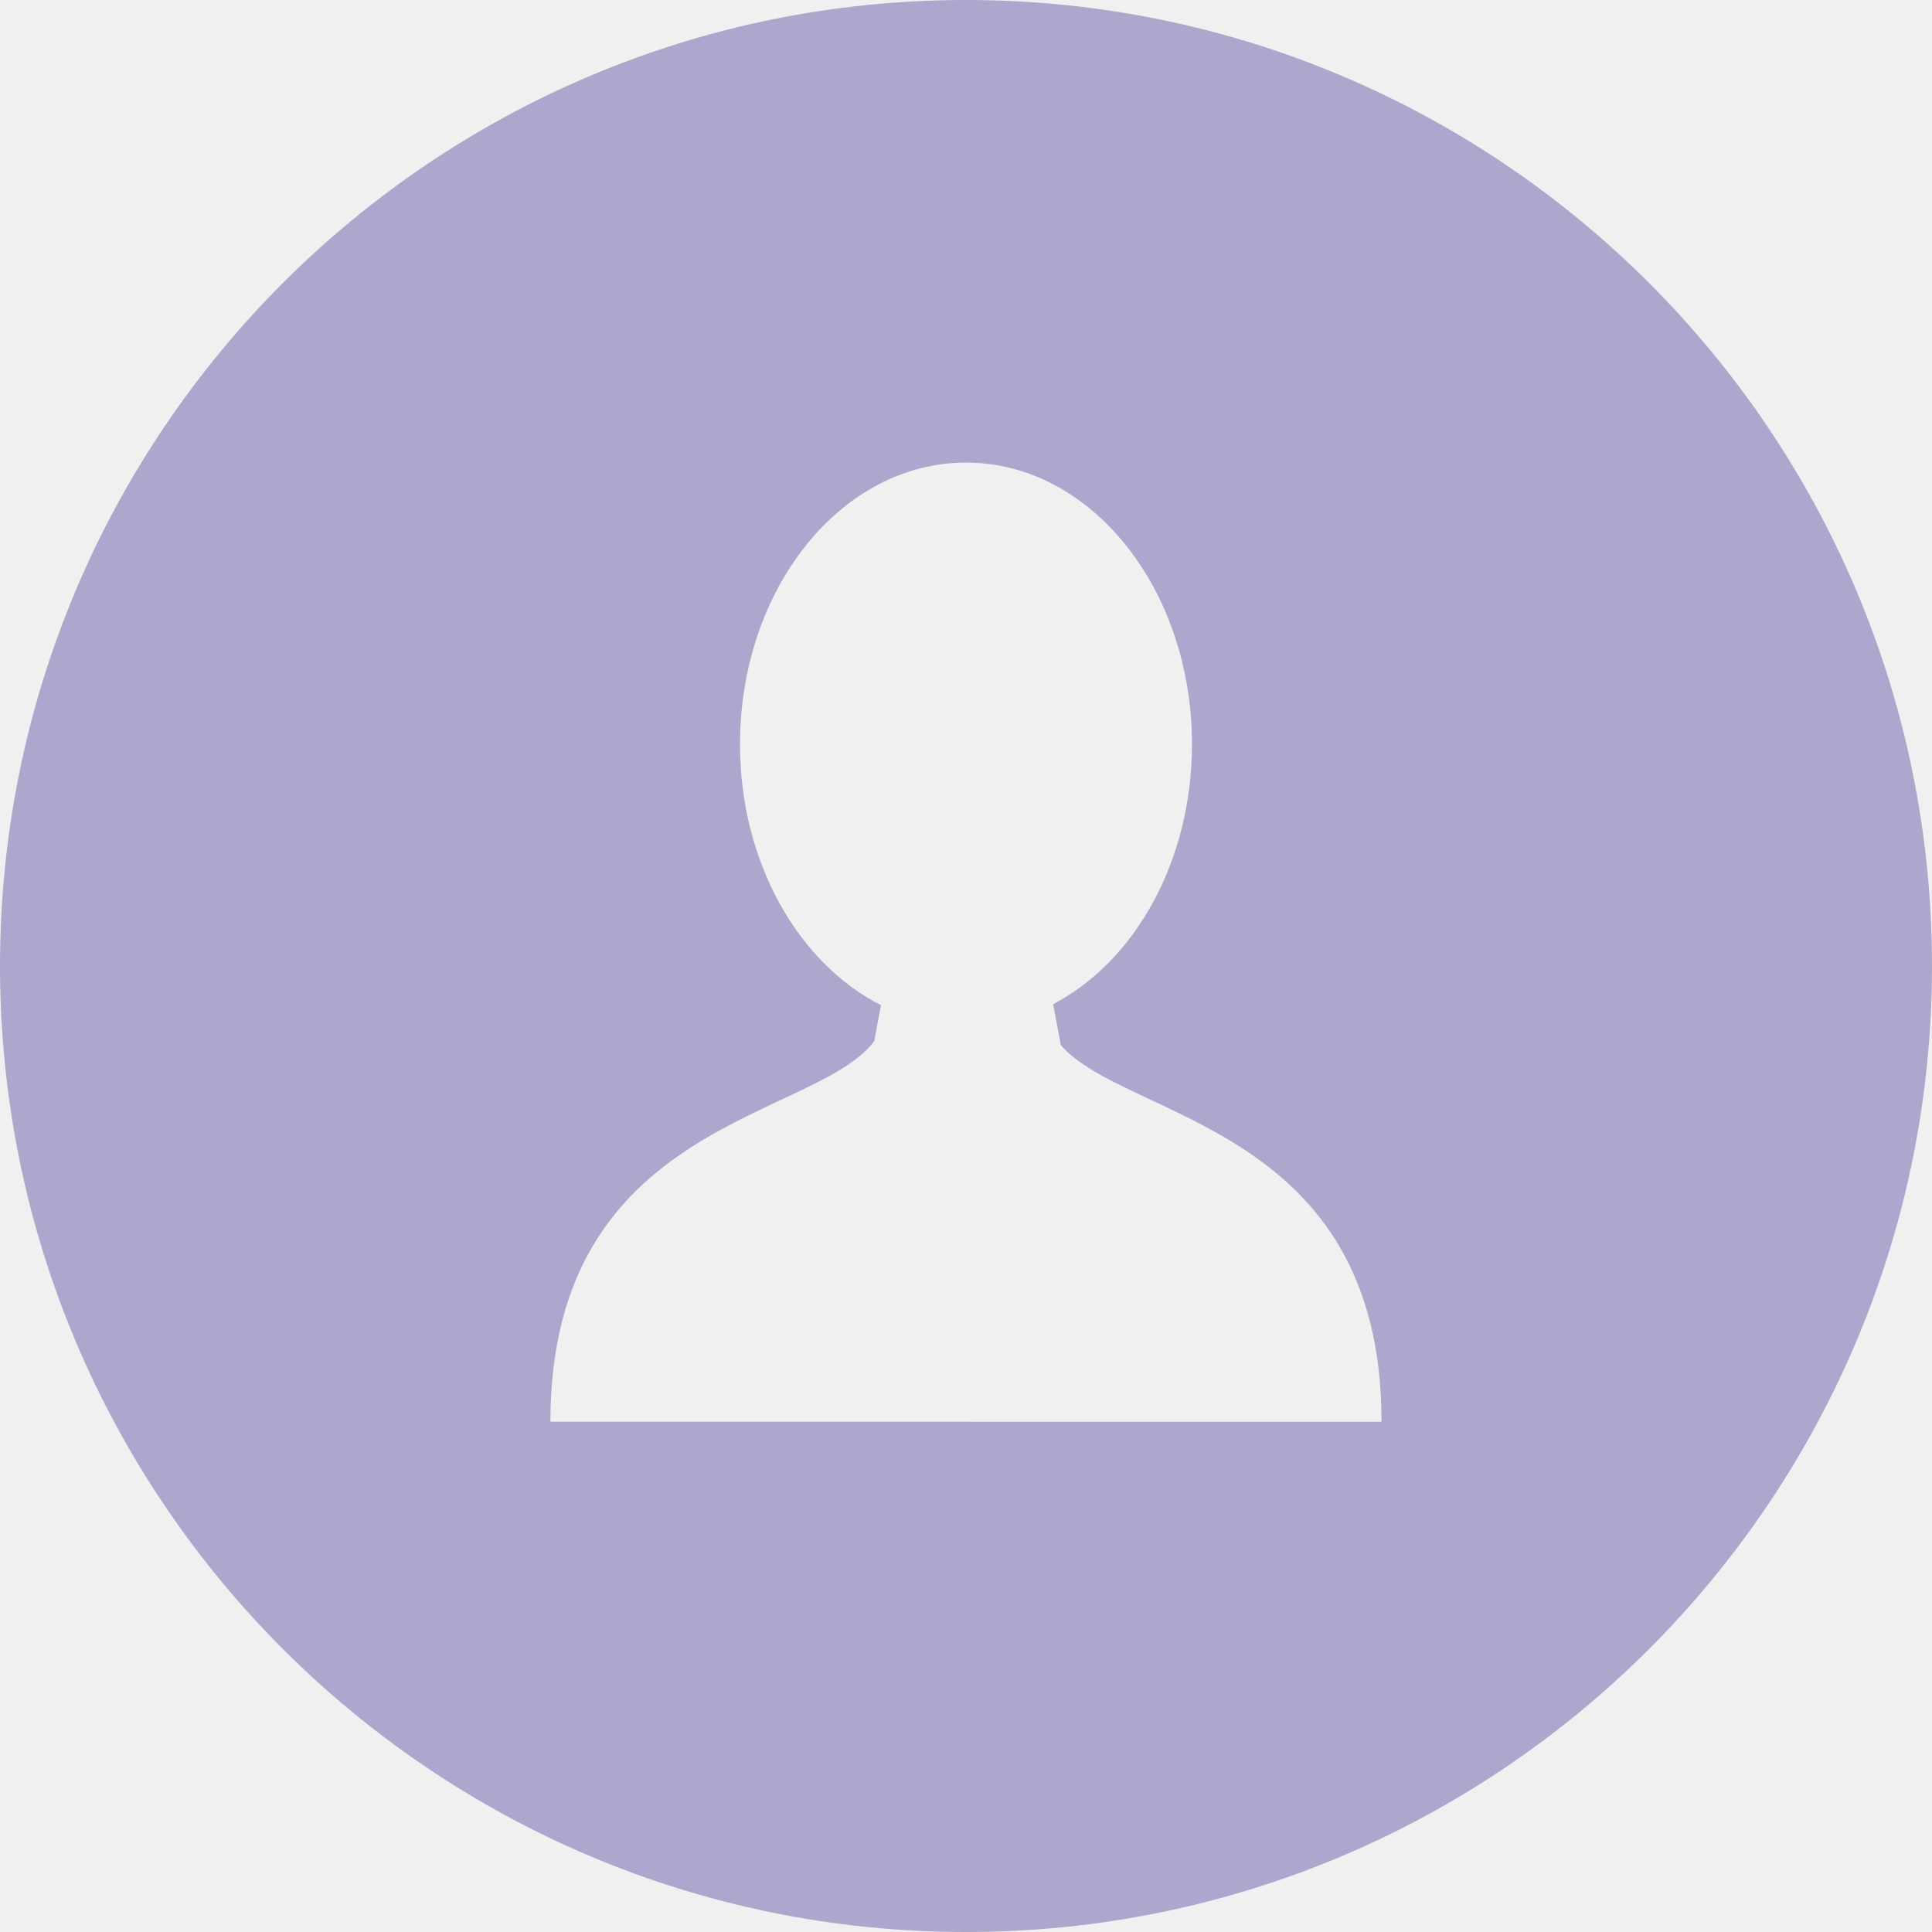
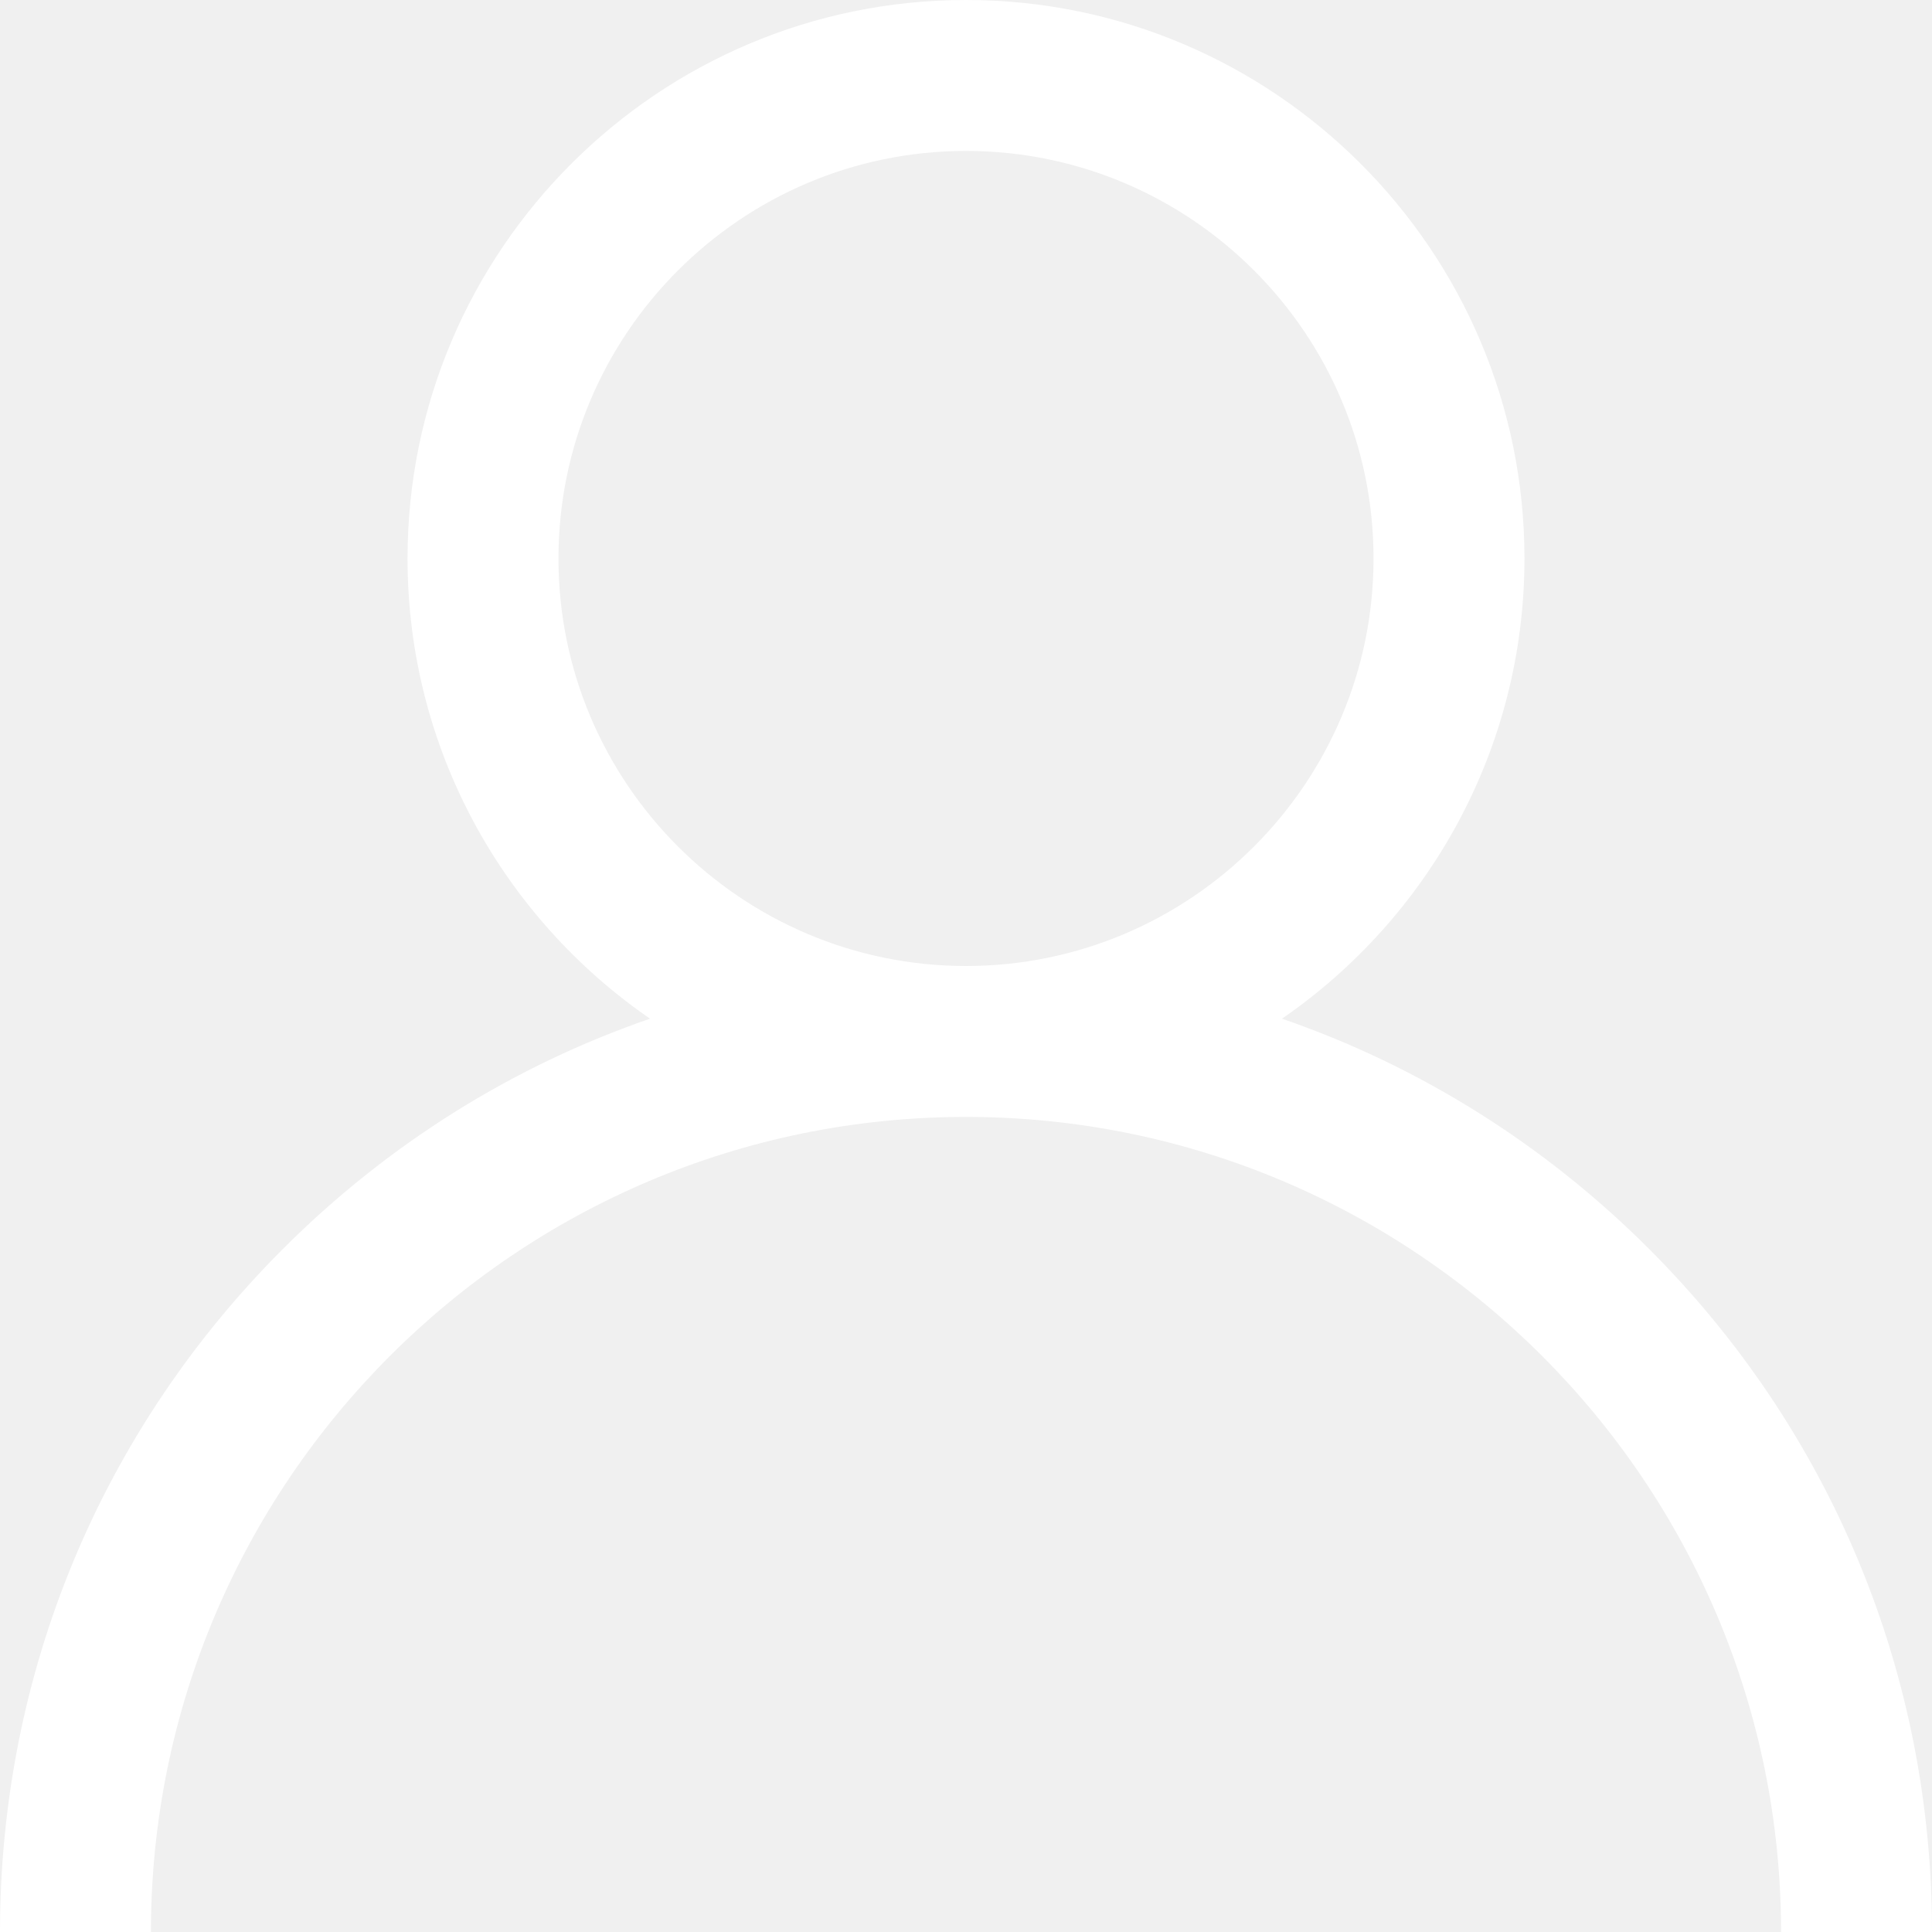
- <svg xmlns="http://www.w3.org/2000/svg" version="1.1" id="Layer_1" x="0px" y="0px" viewBox="0 0 299.997 299.997" style="enable-background:new 0 0 299.997 299.997;" xml:space="preserve" width="512px" height="512px">
+ <svg xmlns="http://www.w3.org/2000/svg" version="1.1" id="Capa_1" x="0px" y="0px" viewBox="0 0 512 512" style="enable-background:new 0 0 512 512;" xml:space="preserve" width="512px" height="512px" class="">
  <g>
    <g>
-       <path d="M149.996,0C67.157,0,0.001,67.158,0.001,149.997c0,82.837,67.156,150,149.995,150s150-67.163,150-150    C299.996,67.156,232.835,0,149.996,0z M150.453,220.763v-0.002h-0.916H85.465c0-46.856,41.152-46.845,50.284-59.097l1.045-5.587    c-12.83-6.502-21.887-22.178-21.887-40.512c0-24.154,15.712-43.738,35.089-43.738c19.377,0,35.089,19.584,35.089,43.738    c0,18.178-8.896,33.756-21.555,40.361l1.19,6.349c10.019,11.658,49.802,12.418,49.802,58.488H150.453z" fill="#aba7cd" />
+       <g>
+         <path d="M437.02,330.98c-27.883-27.882-61.071-48.523-97.281-61.018C378.521,243.251,404,198.548,404,148    C404,66.393,337.607,0,256,0S108,66.393,108,148c0,50.548,25.479,95.251,64.262,121.962    c-36.21,12.495-69.398,33.136-97.281,61.018C26.629,379.333,0,443.62,0,512h40c0-119.103,96.897-216,216-216s216,96.897,216,216    h40C512,443.62,485.371,379.333,437.02,330.98z M256,256c-59.551,0-108-48.448-108-108S196.449,40,256,40    c59.551,0,108,48.448,108,108S315.551,256,256,256z" data-original="#000000" class="active-path" data-old_color="#ffffff" fill="#ffffff" />
+       </g>
    </g>
  </g>
-   <g>
- </g>
-   <g>
- </g>
-   <g>
- </g>
-   <g>
- </g>
-   <g>
- </g>
-   <g>
- </g>
-   <g>
- </g>
-   <g>
- </g>
-   <g>
- </g>
-   <g>
- </g>
-   <g>
- </g>
-   <g>
- </g>
-   <g>
- </g>
-   <g>
- </g>
-   <g>
- </g>
</svg>
